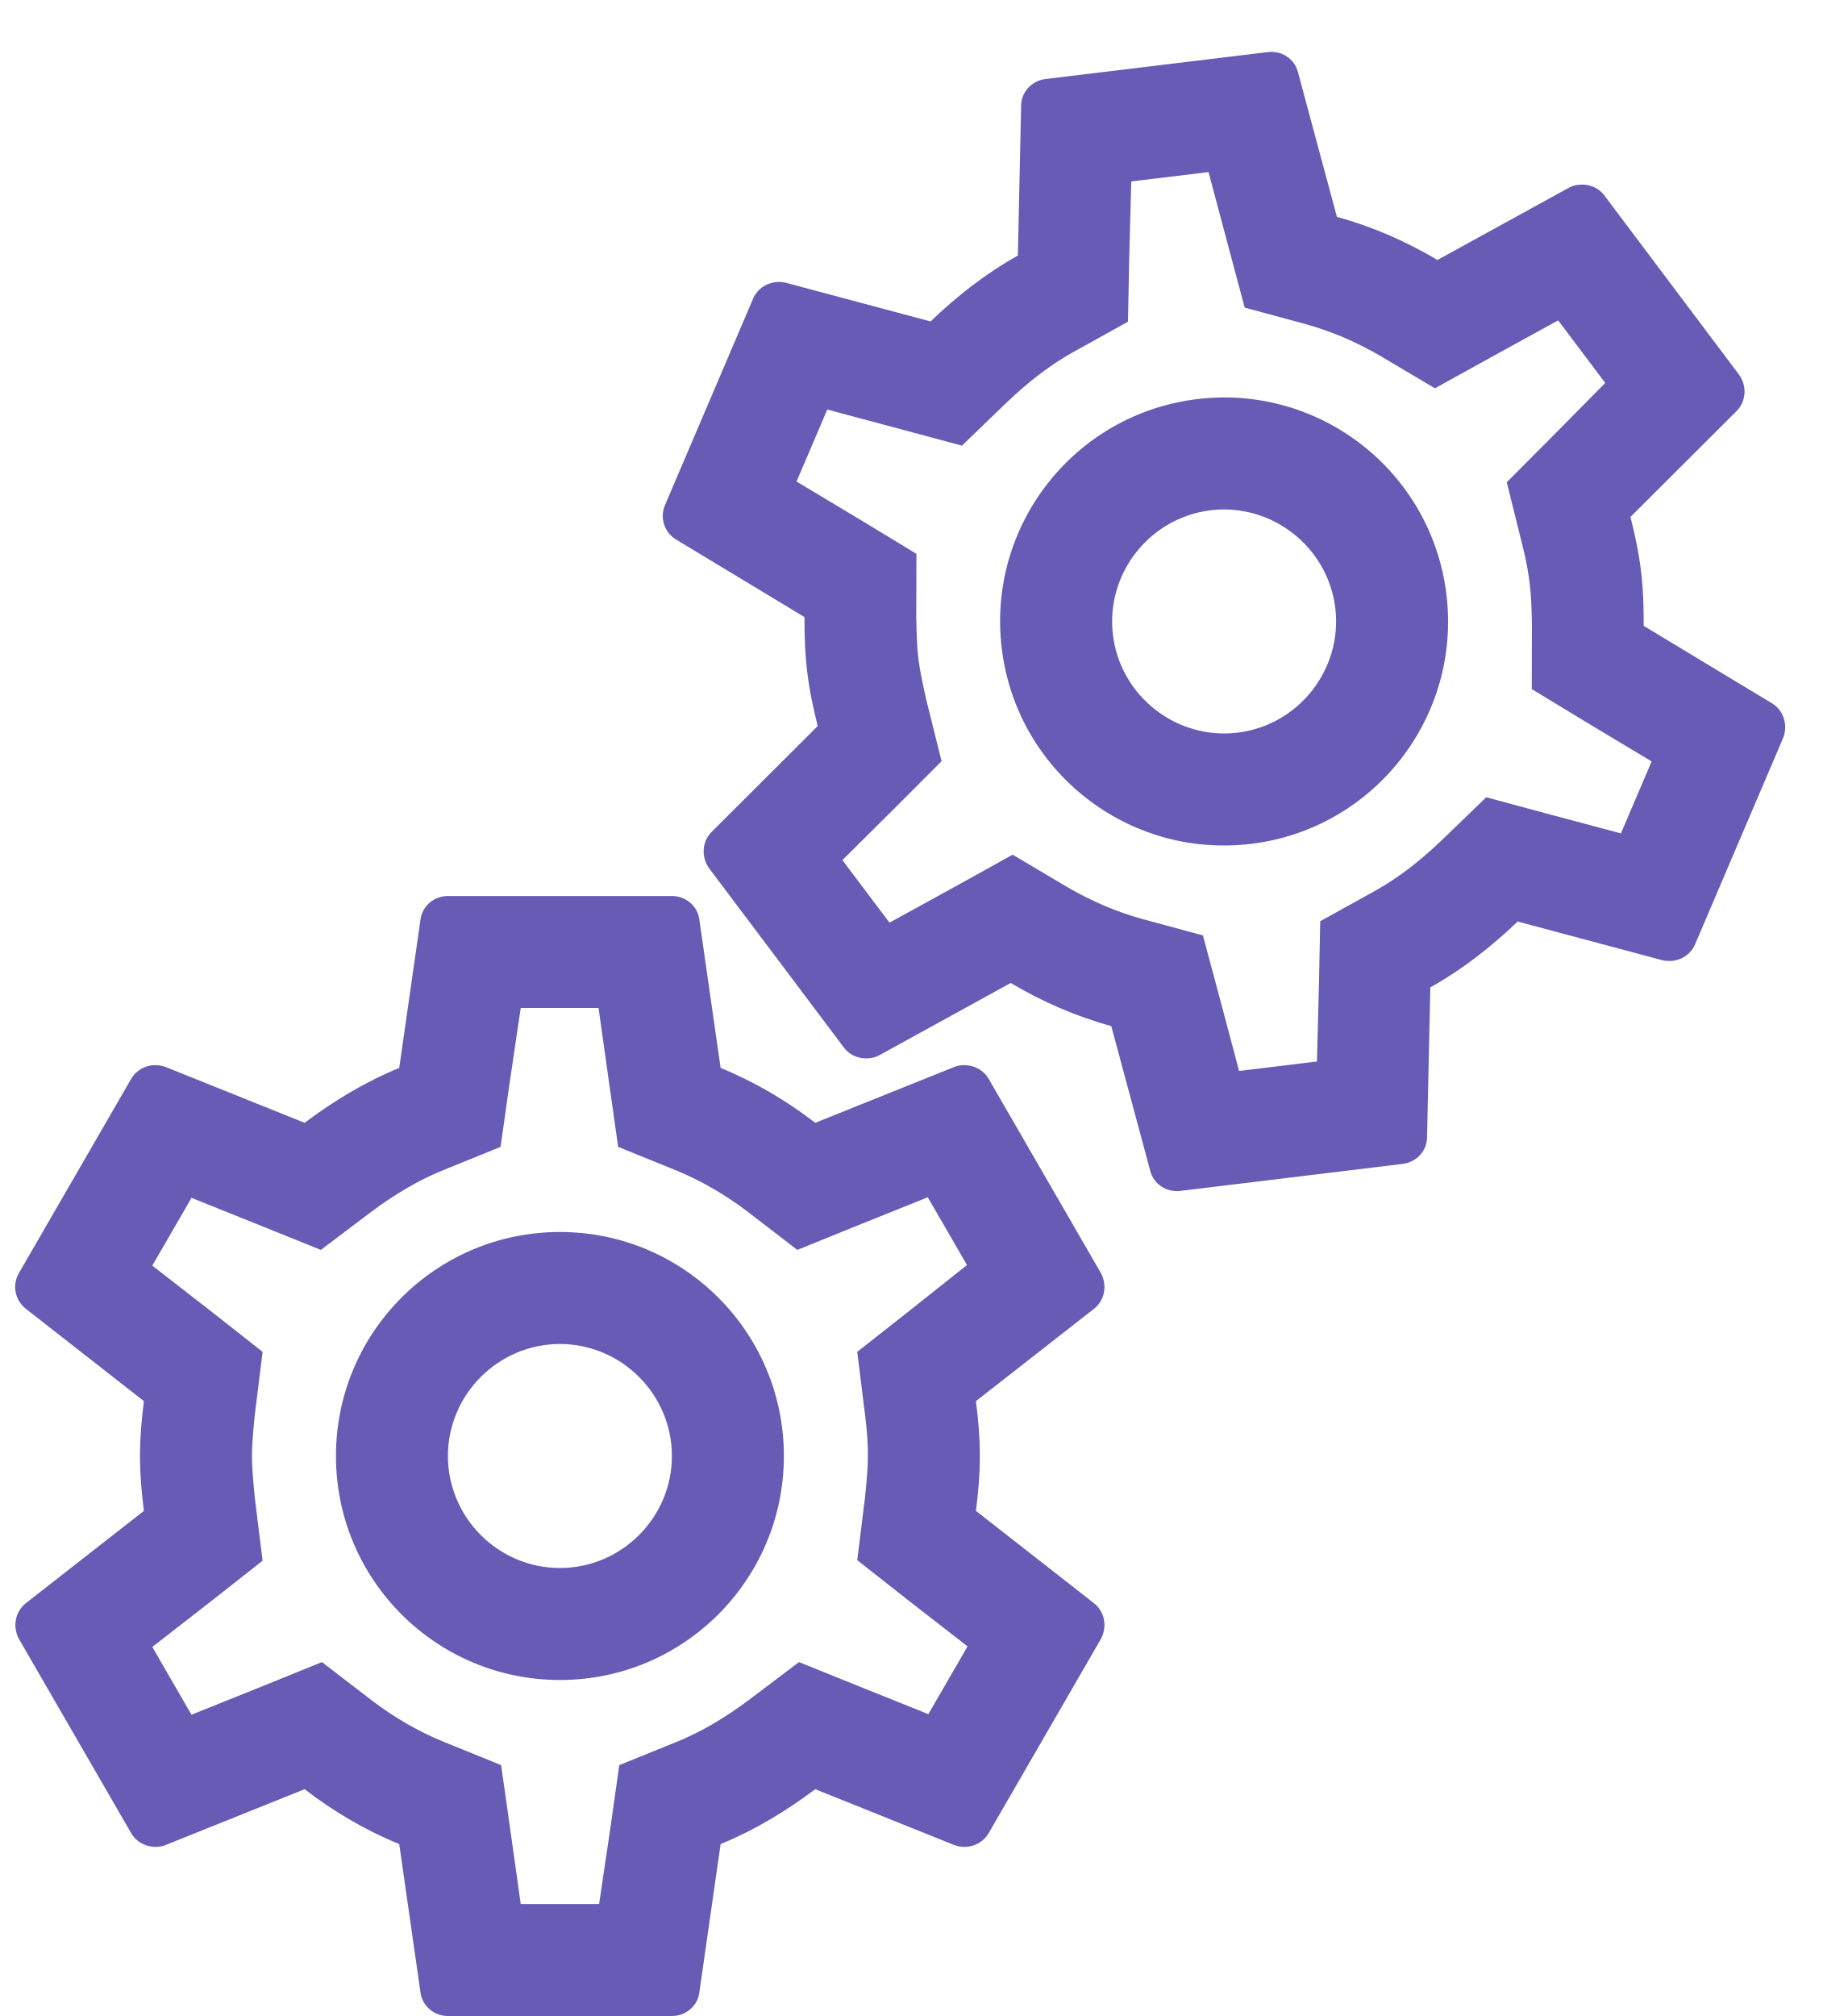
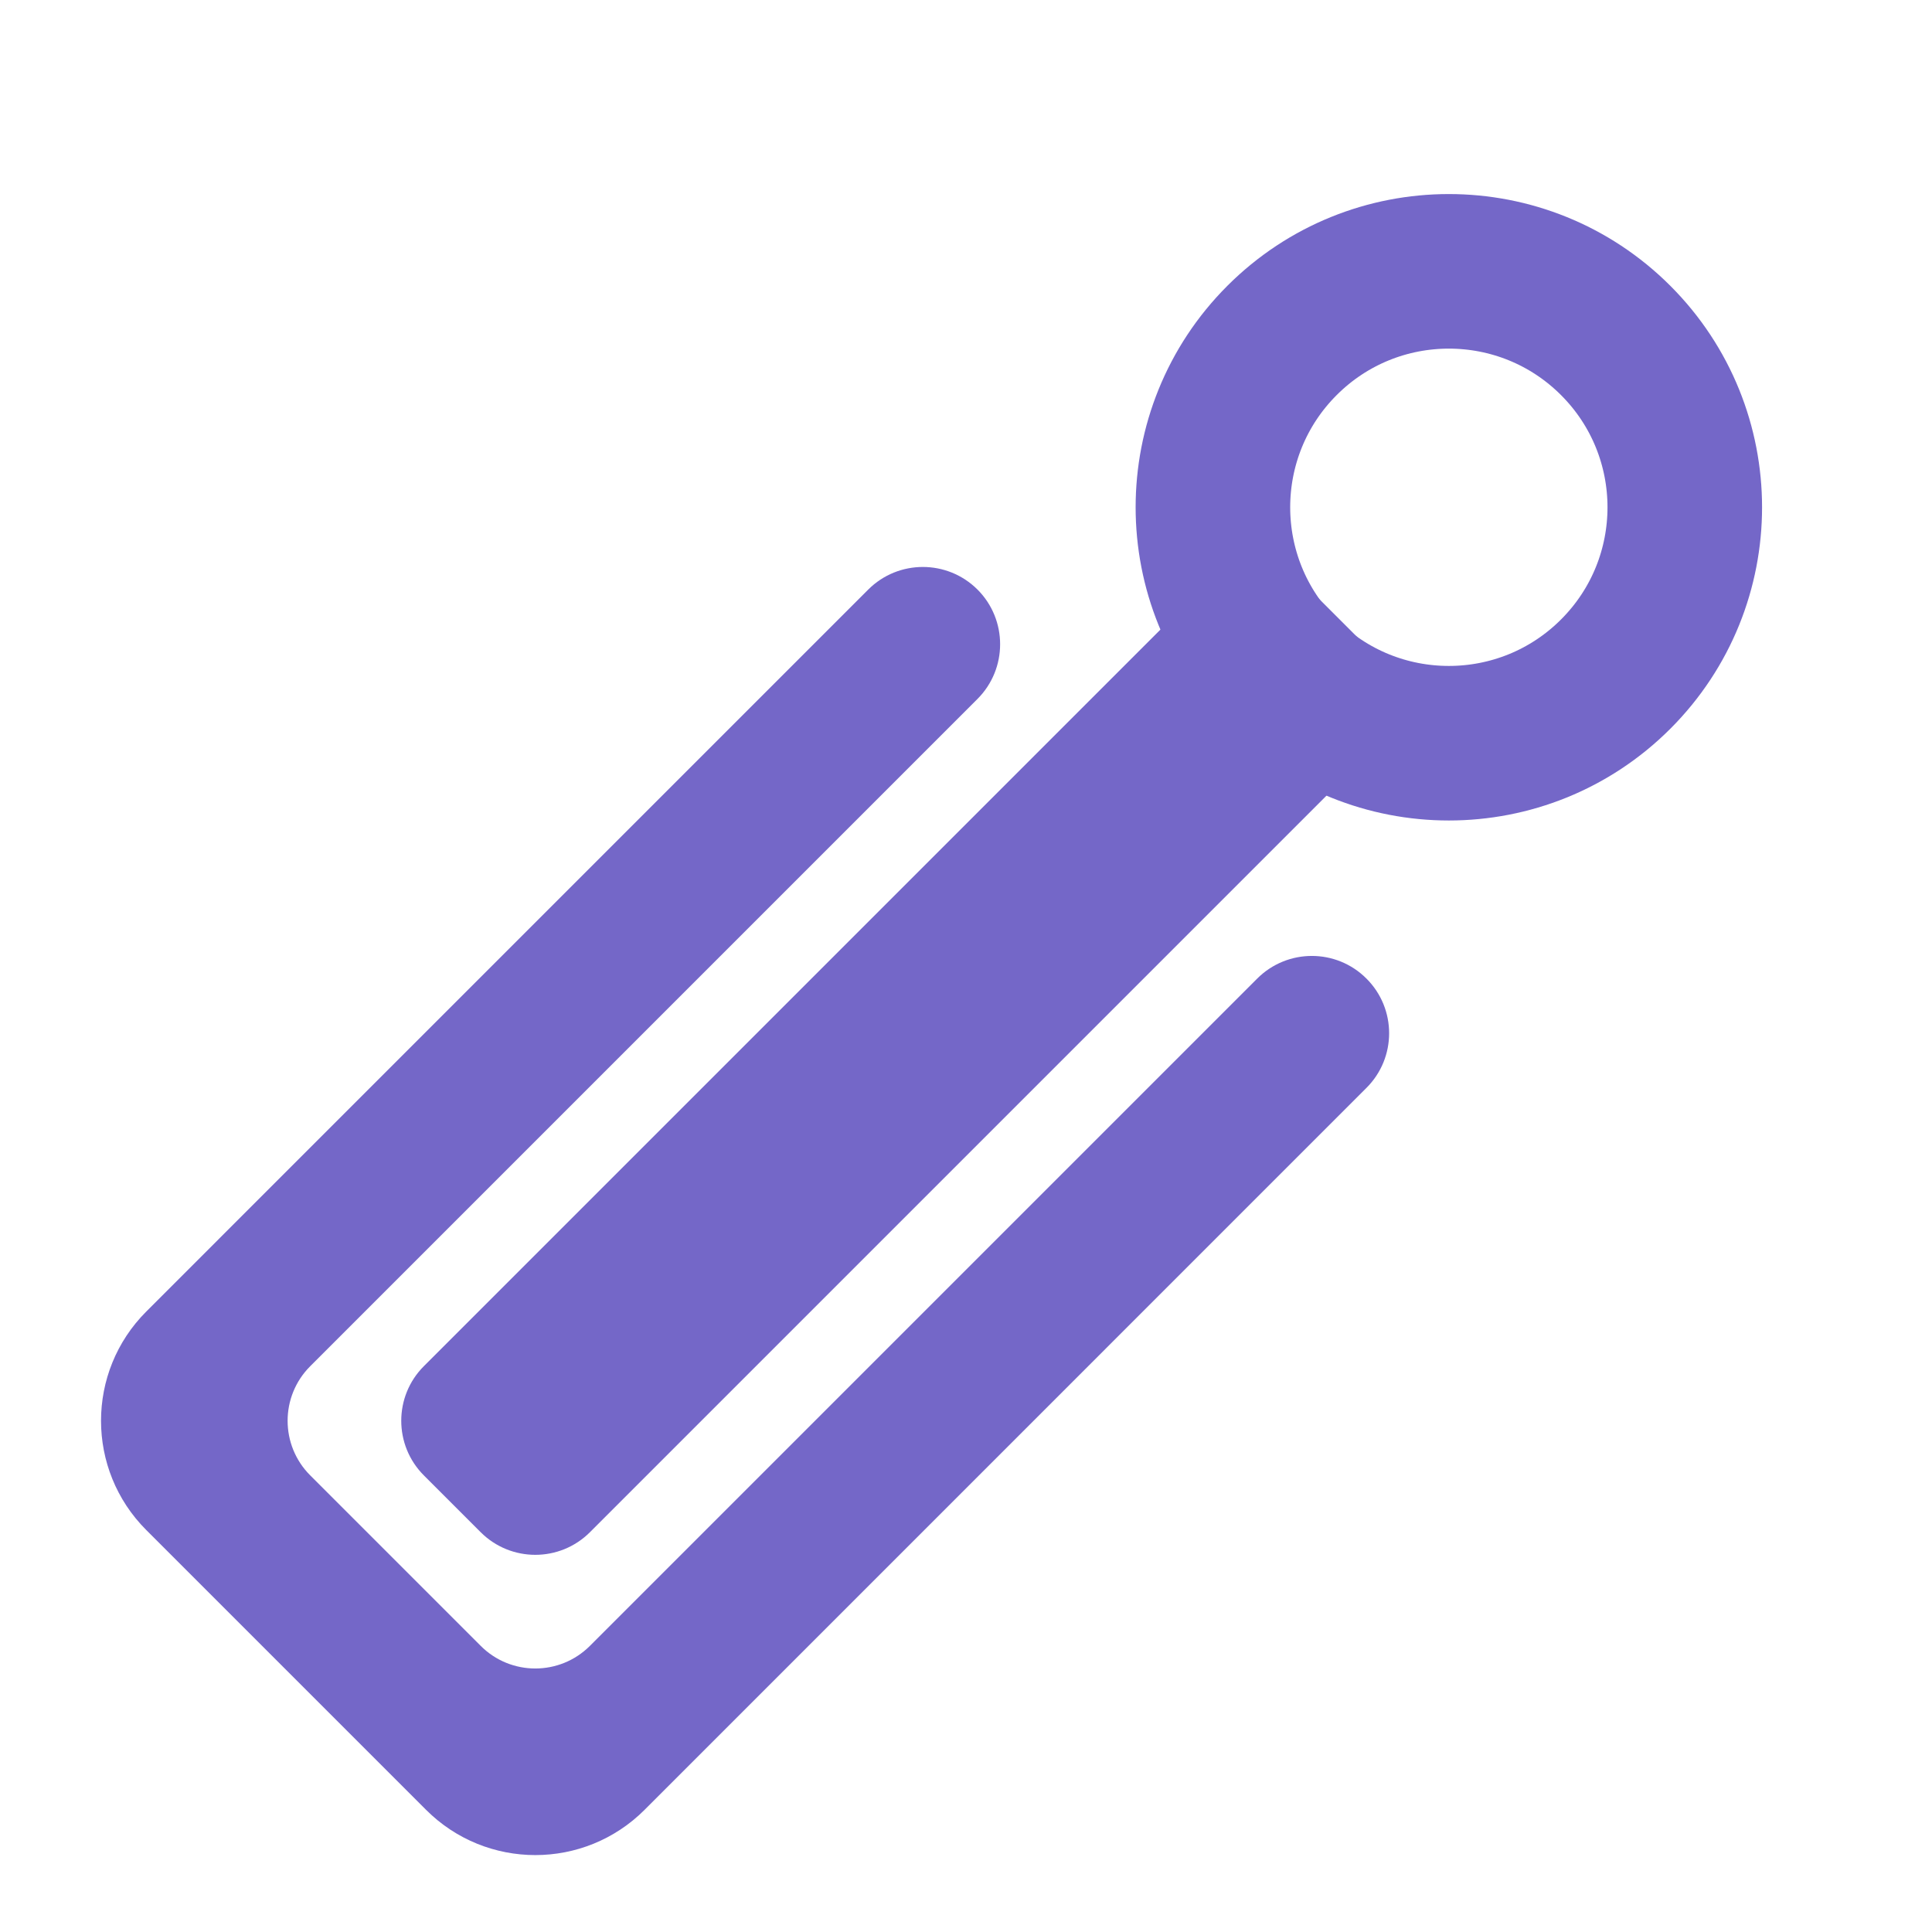
- <svg xmlns="http://www.w3.org/2000/svg" width="33" height="36" viewBox="0 0 33 36" fill="none">
-   <path d="M17.43 26.98C17.47 26.66 17.5 26.34 17.5 26C17.5 25.66 17.47 25.34 17.43 25.02L19.54 23.37C19.73 23.22 19.78 22.95 19.66 22.73L17.66 19.27C17.57 19.11 17.4 19.02 17.22 19.02C17.16 19.02 17.1 19.03 17.05 19.05L14.56 20.05C14.04 19.65 13.48 19.32 12.87 19.07L12.49 16.42C12.46 16.18 12.25 16 12 16H8C7.75 16 7.54 16.18 7.51 16.42L7.13 19.07C6.52 19.32 5.96 19.66 5.44 20.05L2.95 19.05C2.89 19.03 2.83 19.02 2.77 19.02C2.6 19.02 2.43 19.11 2.34 19.27L0.34 22.73C0.21 22.95 0.27 23.22 0.46 23.37L2.57 25.02C2.53 25.34 2.5 25.67 2.5 26C2.5 26.33 2.53 26.66 2.57 26.98L0.46 28.63C0.27 28.78 0.22 29.05 0.34 29.27L2.34 32.73C2.43 32.89 2.6 32.98 2.78 32.98C2.84 32.98 2.9 32.97 2.95 32.95L5.44 31.95C5.96 32.35 6.52 32.68 7.13 32.93L7.51 35.58C7.54 35.82 7.75 36 8 36H12C12.25 36 12.46 35.82 12.49 35.58L12.87 32.93C13.48 32.68 14.04 32.34 14.56 31.95L17.05 32.95C17.11 32.97 17.17 32.98 17.23 32.98C17.4 32.98 17.57 32.89 17.66 32.73L19.66 29.27C19.78 29.05 19.73 28.78 19.54 28.63L17.43 26.98V26.98ZM15.45 25.27C15.49 25.58 15.5 25.79 15.5 26C15.5 26.21 15.48 26.43 15.45 26.73L15.31 27.86L16.2 28.56L17.28 29.4L16.58 30.61L15.31 30.1L14.27 29.68L13.37 30.36C12.94 30.68 12.53 30.92 12.12 31.09L11.06 31.52L10.9 32.65L10.7 34H9.3L9.11 32.65L8.95 31.52L7.89 31.09C7.46 30.91 7.06 30.68 6.66 30.38L5.75 29.68L4.69 30.11L3.42 30.62L2.72 29.41L3.8 28.57L4.69 27.87L4.55 26.74C4.52 26.43 4.5 26.2 4.5 26C4.5 25.8 4.52 25.57 4.55 25.27L4.69 24.14L3.8 23.44L2.72 22.6L3.42 21.39L4.69 21.9L5.73 22.32L6.63 21.64C7.06 21.32 7.47 21.08 7.88 20.91L8.94 20.48L9.1 19.35L9.3 18H10.69L10.88 19.35L11.04 20.48L12.1 20.91C12.53 21.09 12.93 21.32 13.33 21.62L14.24 22.32L15.3 21.89L16.57 21.38L17.27 22.59L16.2 23.44L15.31 24.14L15.45 25.27ZM10 22C7.79 22 6 23.79 6 26C6 28.21 7.79 30 10 30C12.21 30 14 28.21 14 26C14 23.79 12.21 22 10 22ZM10 28C8.9 28 8 27.1 8 26C8 24.9 8.9 24 10 24C11.1 24 12 24.9 12 26C12 27.1 11.1 28 10 28Z" fill="#675BB5" />
-   <path d="M29.356 11.176C29.357 10.854 29.349 10.533 29.308 10.195C29.267 9.858 29.198 9.544 29.12 9.231L31.016 7.339C31.187 7.167 31.204 6.893 31.058 6.689L28.657 3.495C28.548 3.347 28.368 3.278 28.19 3.3C28.13 3.307 28.072 3.324 28.024 3.35L25.673 4.642C25.108 4.308 24.513 4.047 23.877 3.873L23.181 1.288C23.122 1.053 22.892 0.9 22.644 0.93L18.673 1.411C18.425 1.441 18.238 1.645 18.237 1.887L18.179 4.563C17.604 4.885 17.088 5.29 16.619 5.74L14.027 5.047C13.965 5.034 13.904 5.031 13.845 5.039C13.676 5.059 13.518 5.169 13.448 5.338L11.879 9.014C11.776 9.248 11.868 9.509 12.075 9.635L14.368 11.019C14.367 11.341 14.377 11.673 14.417 12C14.456 12.328 14.526 12.652 14.604 12.965L12.708 14.857C12.537 15.028 12.52 15.303 12.666 15.507L15.068 18.701C15.176 18.849 15.356 18.918 15.535 18.896C15.594 18.889 15.652 18.872 15.7 18.846L18.051 17.553C18.616 17.888 19.211 18.148 19.847 18.323L20.543 20.908C20.602 21.142 20.832 21.296 21.08 21.266L25.051 20.784C25.299 20.754 25.486 20.55 25.487 20.308L25.545 17.632C26.121 17.31 26.636 16.905 27.105 16.456L29.697 17.149C29.759 17.161 29.82 17.164 29.88 17.157C30.048 17.136 30.206 17.027 30.276 16.857L31.845 13.181C31.938 12.948 31.856 12.687 31.649 12.56L29.356 11.176V11.176ZM27.185 9.717C27.262 10.02 27.297 10.227 27.322 10.436C27.347 10.644 27.354 10.865 27.36 11.166L27.357 12.305L28.325 12.893L29.498 13.597L28.949 14.882L27.627 14.529L26.544 14.237L25.732 15.02C25.344 15.39 24.966 15.678 24.579 15.896L23.579 16.45L23.556 17.591L23.52 18.955L22.13 19.124L21.779 17.806L21.484 16.704L20.38 16.405C19.931 16.278 19.507 16.098 19.073 15.848L18.086 15.262L17.085 15.817L15.886 16.476L15.045 15.359L16.016 14.395L16.816 13.593L16.541 12.488C16.474 12.184 16.426 11.958 16.402 11.76C16.378 11.561 16.37 11.33 16.364 11.029L16.367 9.89L15.399 9.302L14.226 8.599L14.775 7.313L16.097 7.667L17.18 7.958L17.992 7.175C18.38 6.806 18.758 6.518 19.145 6.3L20.145 5.745L20.168 4.604L20.204 3.24L21.584 3.073L21.935 4.39L22.23 5.493L23.334 5.792C23.783 5.919 24.208 6.099 24.641 6.349L25.628 6.934L26.629 6.38L27.828 5.721L28.669 6.838L27.709 7.81L26.91 8.612L27.185 9.717ZM21.381 7.127C19.187 7.393 17.625 9.385 17.891 11.579C18.157 13.773 20.149 15.335 22.343 15.069C24.537 14.803 26.099 12.81 25.833 10.616C25.567 8.422 23.575 6.861 21.381 7.127ZM22.103 13.083C21.011 13.216 20.009 12.43 19.877 11.338C19.744 10.246 20.529 9.245 21.621 9.112C22.713 8.98 23.715 9.765 23.848 10.857C23.98 11.949 23.195 12.951 22.103 13.083Z" fill="#675BB5" />
+ <svg xmlns="http://www.w3.org/2000/svg" width="25" height="25" viewBox="0 0 25 25" fill="none">
+   <rect x="4.778" y="18.385" width="16.211" height="3.039" rx="1" transform="rotate(-45 4.77771 18.3849)" fill="#7467C8" />
+   <circle cx="18.748" cy="6.564" r="3.053" transform="rotate(45 18.7478 6.5641)" stroke="#7467C8" stroke-width="2" />
+   <path fill-rule="evenodd" clip-rule="evenodd" d="M12.649 7.629C12.258 7.239 11.625 7.239 11.235 7.629L1.893 16.971C1.112 17.752 1.112 19.018 1.893 19.799L5.513 23.419C6.294 24.2 7.56 24.2 8.341 23.419L17.682 14.077C18.073 13.687 18.073 13.053 17.682 12.663V12.663C17.292 12.272 16.659 12.272 16.268 12.663L7.634 21.297C7.243 21.688 6.61 21.688 6.22 21.297L4.015 19.092C3.624 18.702 3.624 18.068 4.015 17.678L12.649 9.044C13.039 8.653 13.039 8.02 12.649 7.629V7.629Z" fill="#7467C8" />
</svg>
